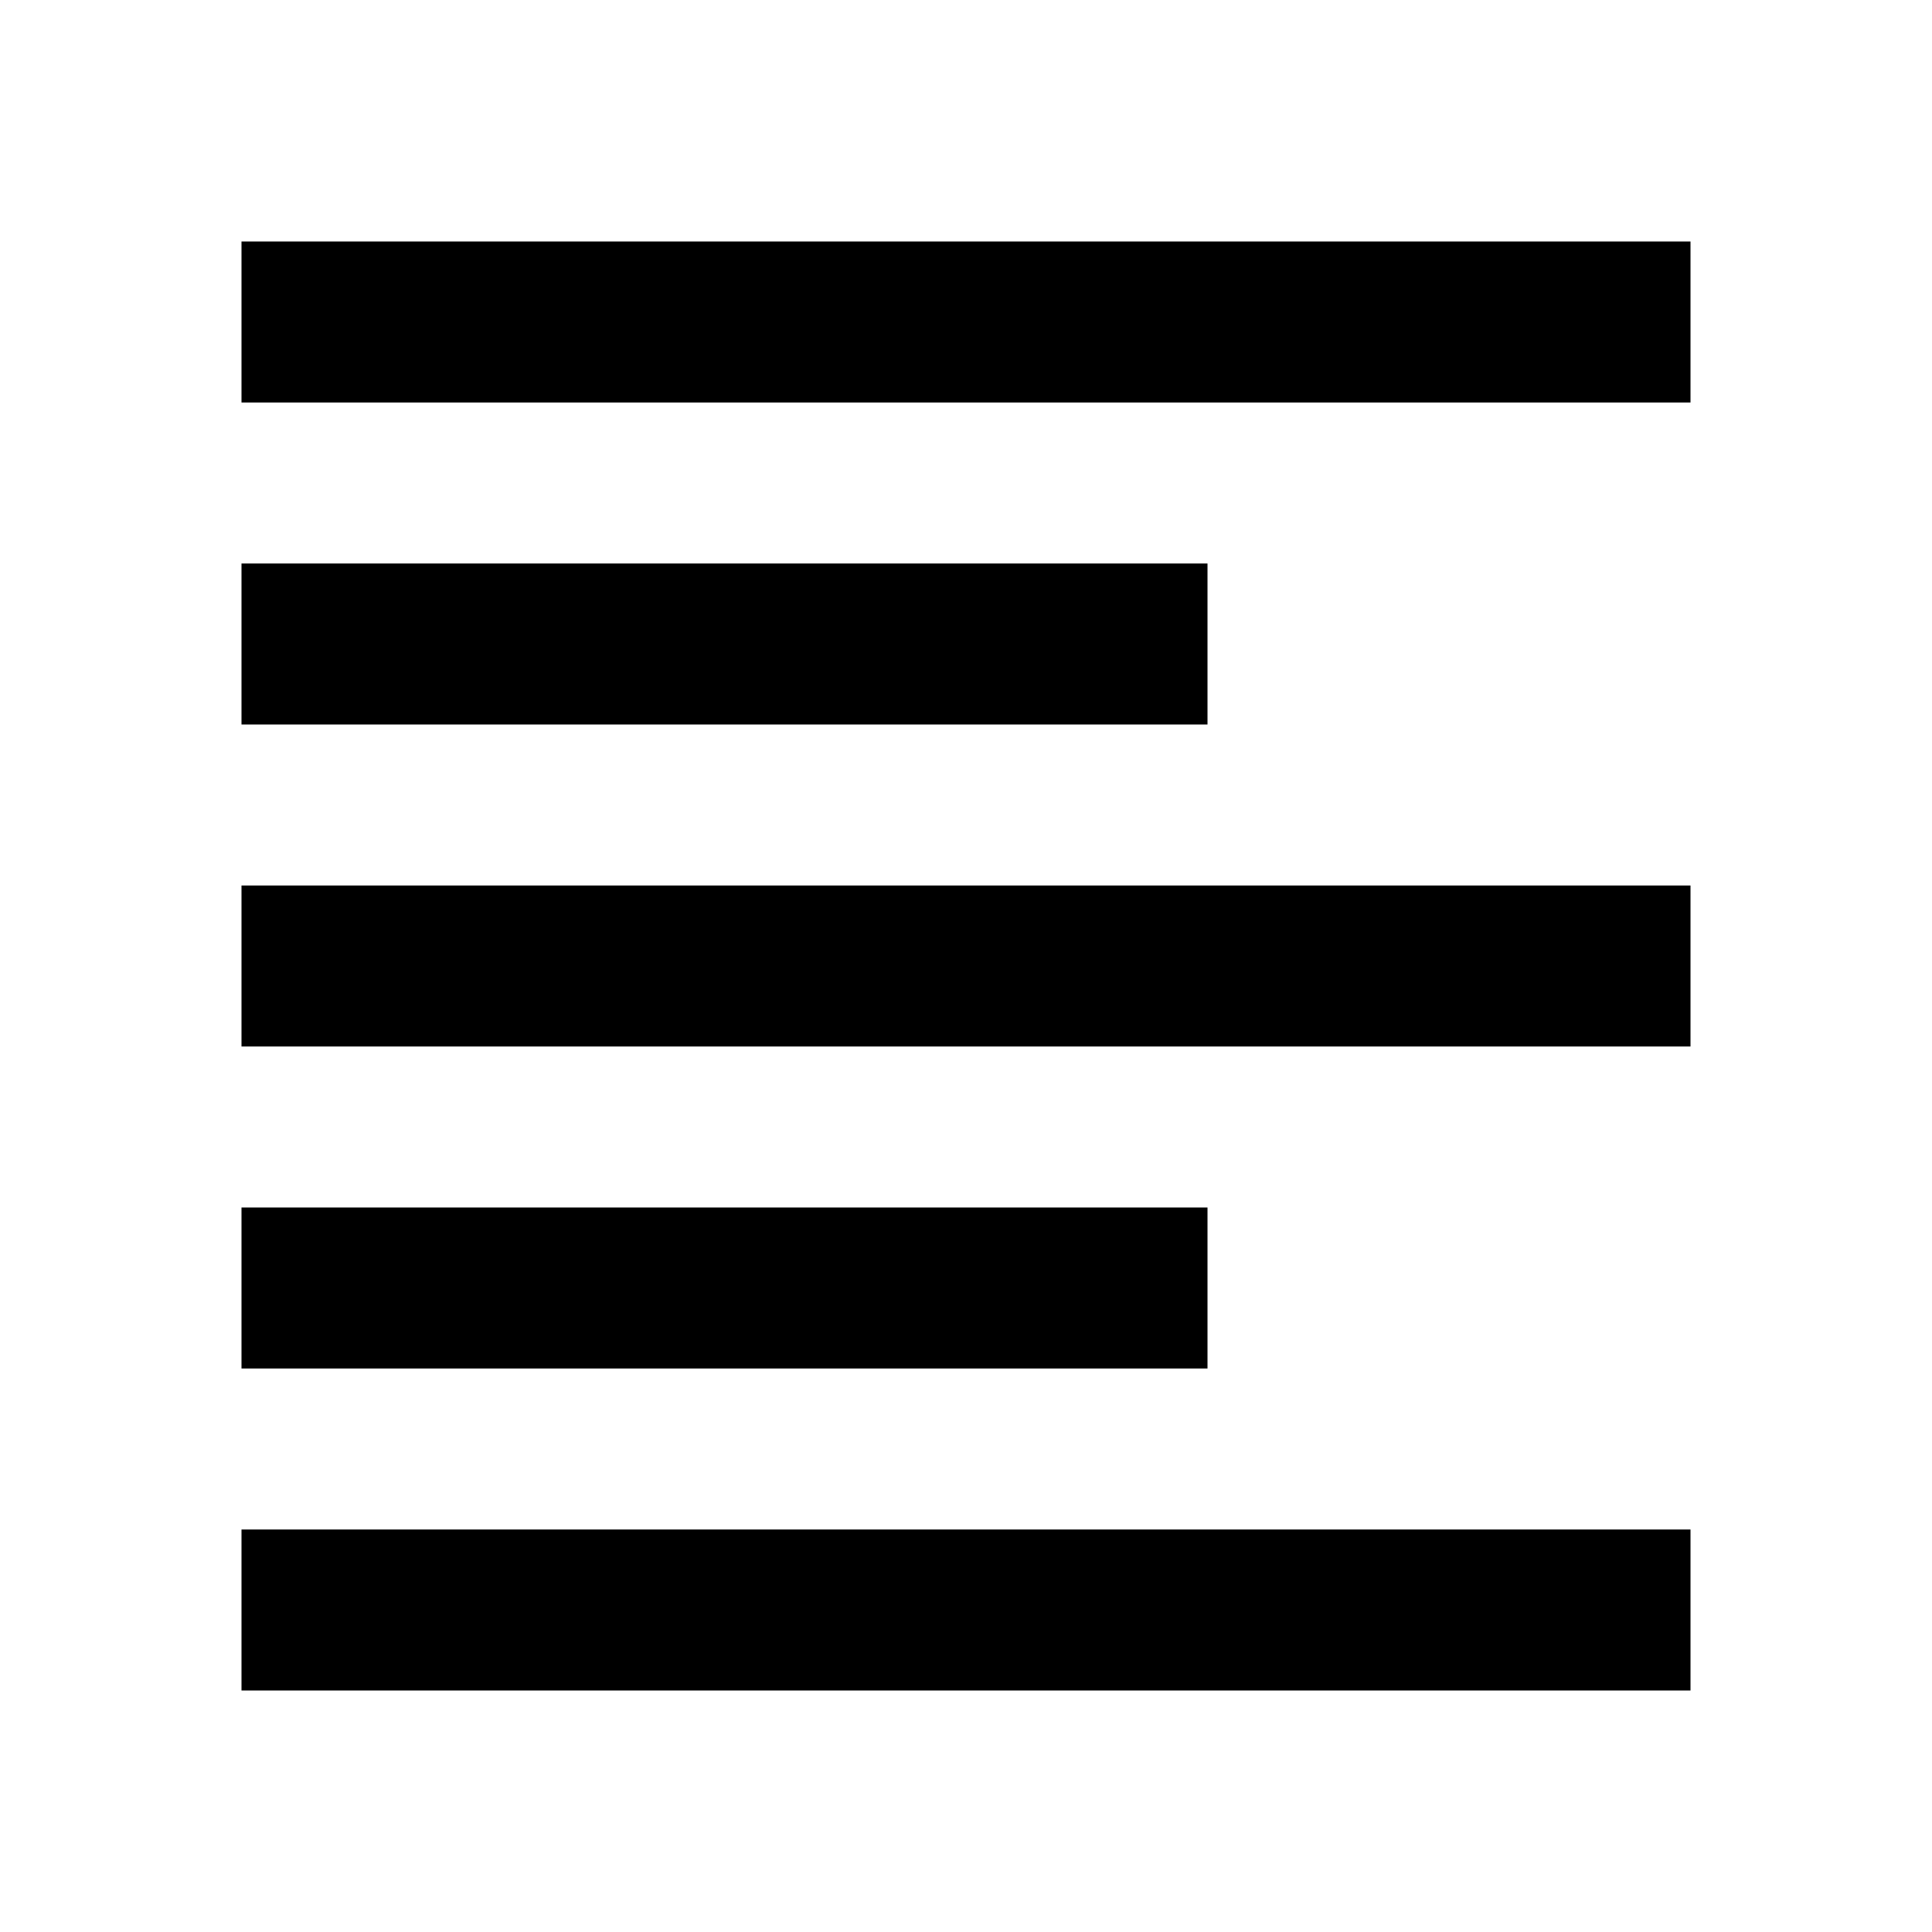
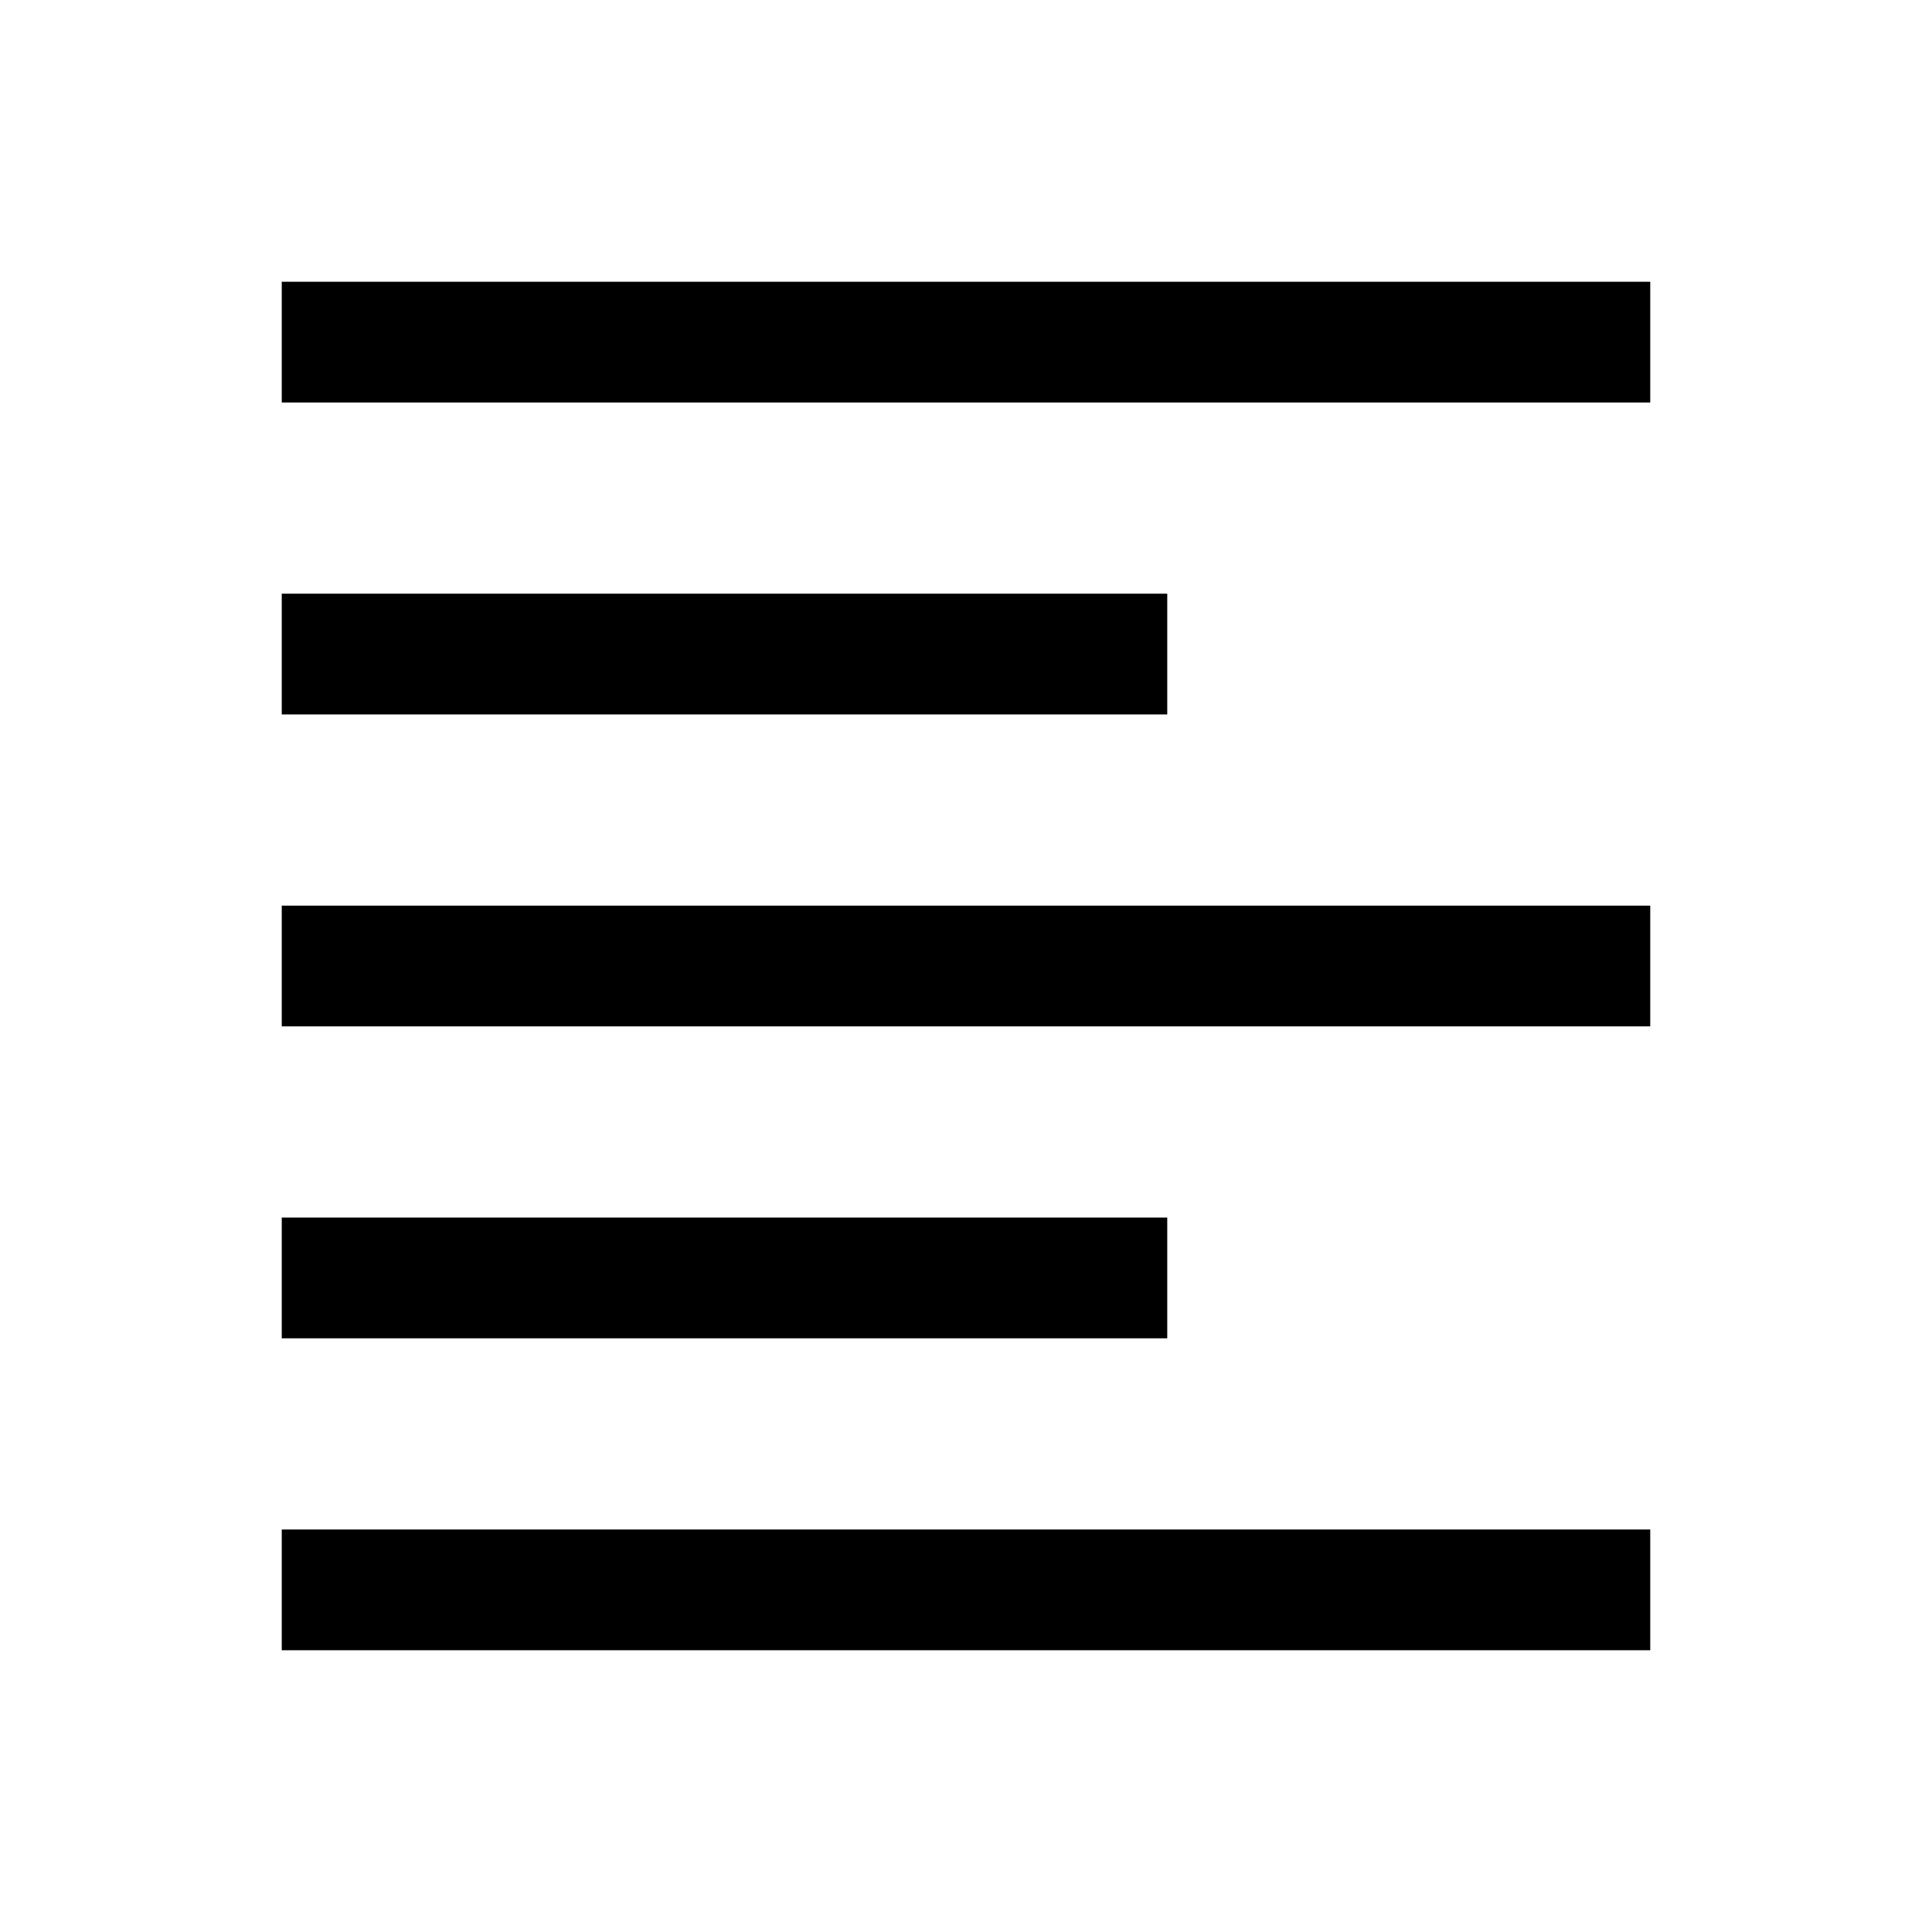
<svg xmlns="http://www.w3.org/2000/svg" height="24" viewBox="0 -960 960 960" width="24">
-   <path d="M120-120v-80h720v80H120Zm0-160v-80h480v80H120Zm0-160v-80h720v80H120Zm0-160v-80h480v80H120Zm0-160v-80h720v80H120Z" />
+   <path d="M140.001-140.001V-200h679.998v59.999H140.001Zm0-155V-355h439.998v59.999H140.001Zm0-155v-59.998h679.998v59.998H140.001Zm0-154.999v-59.999h439.998V-605H140.001Zm0-155v-59.999h679.998V-760H140.001Z" />
</svg>
